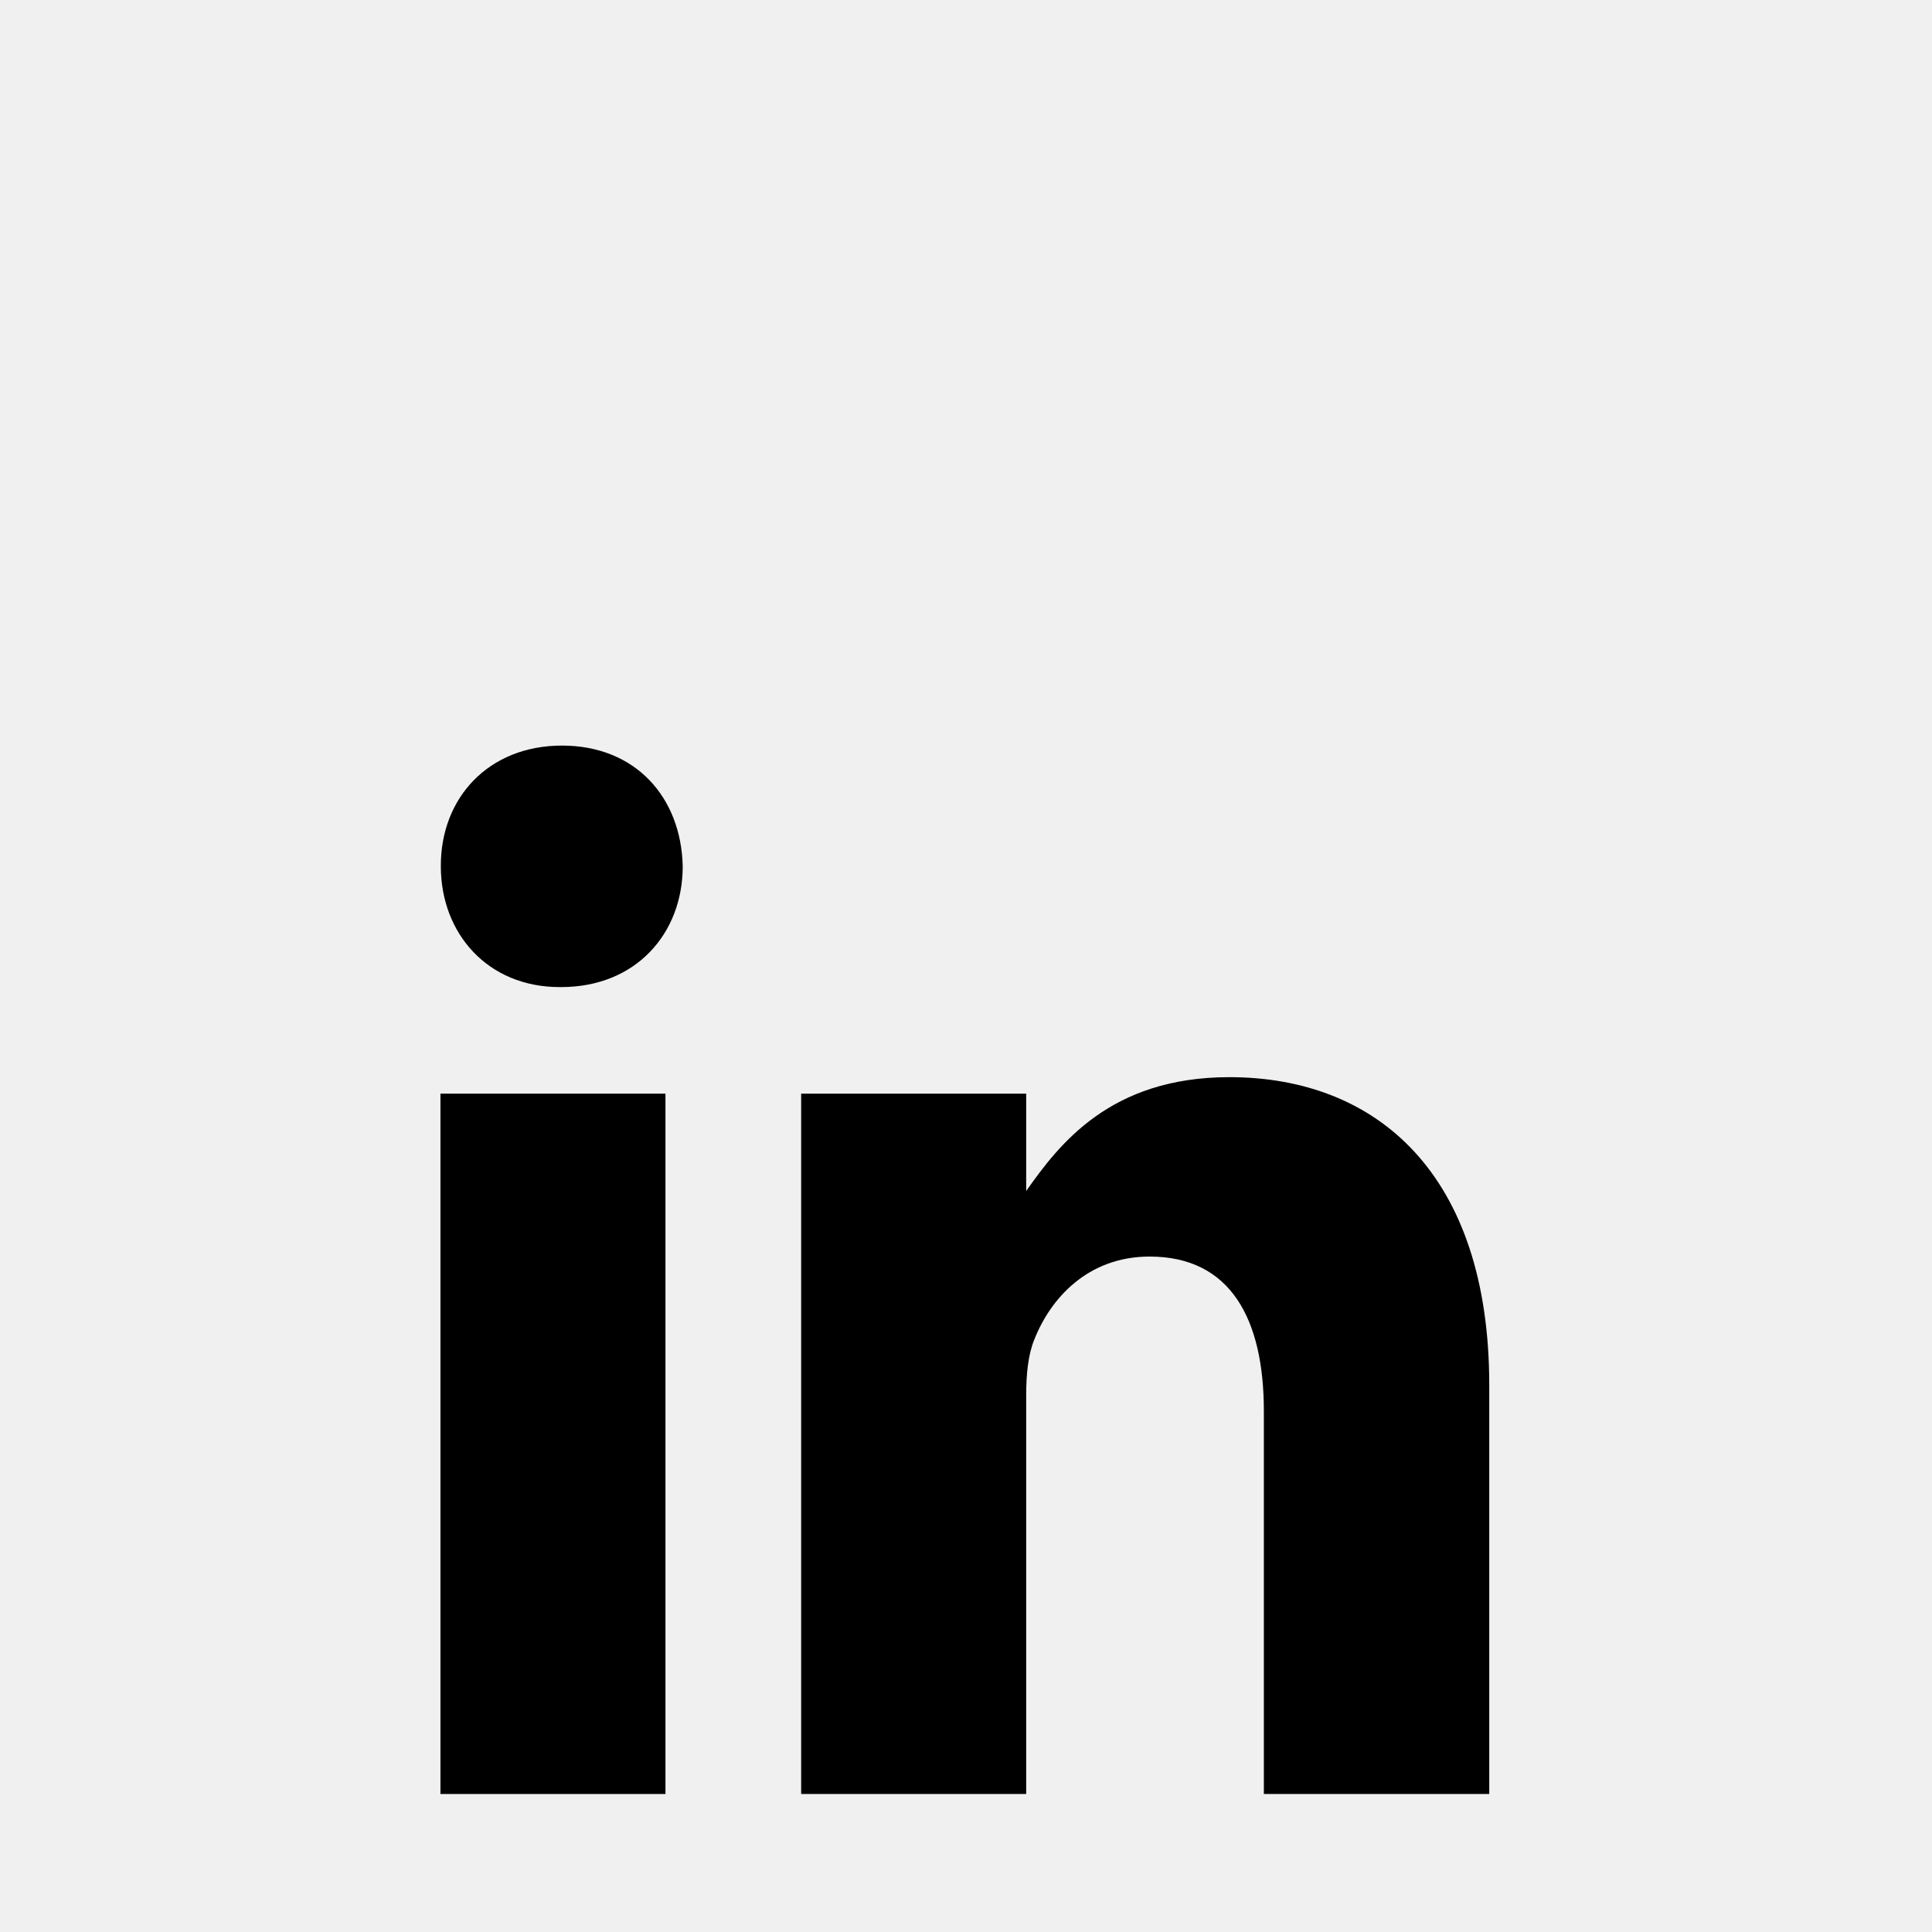
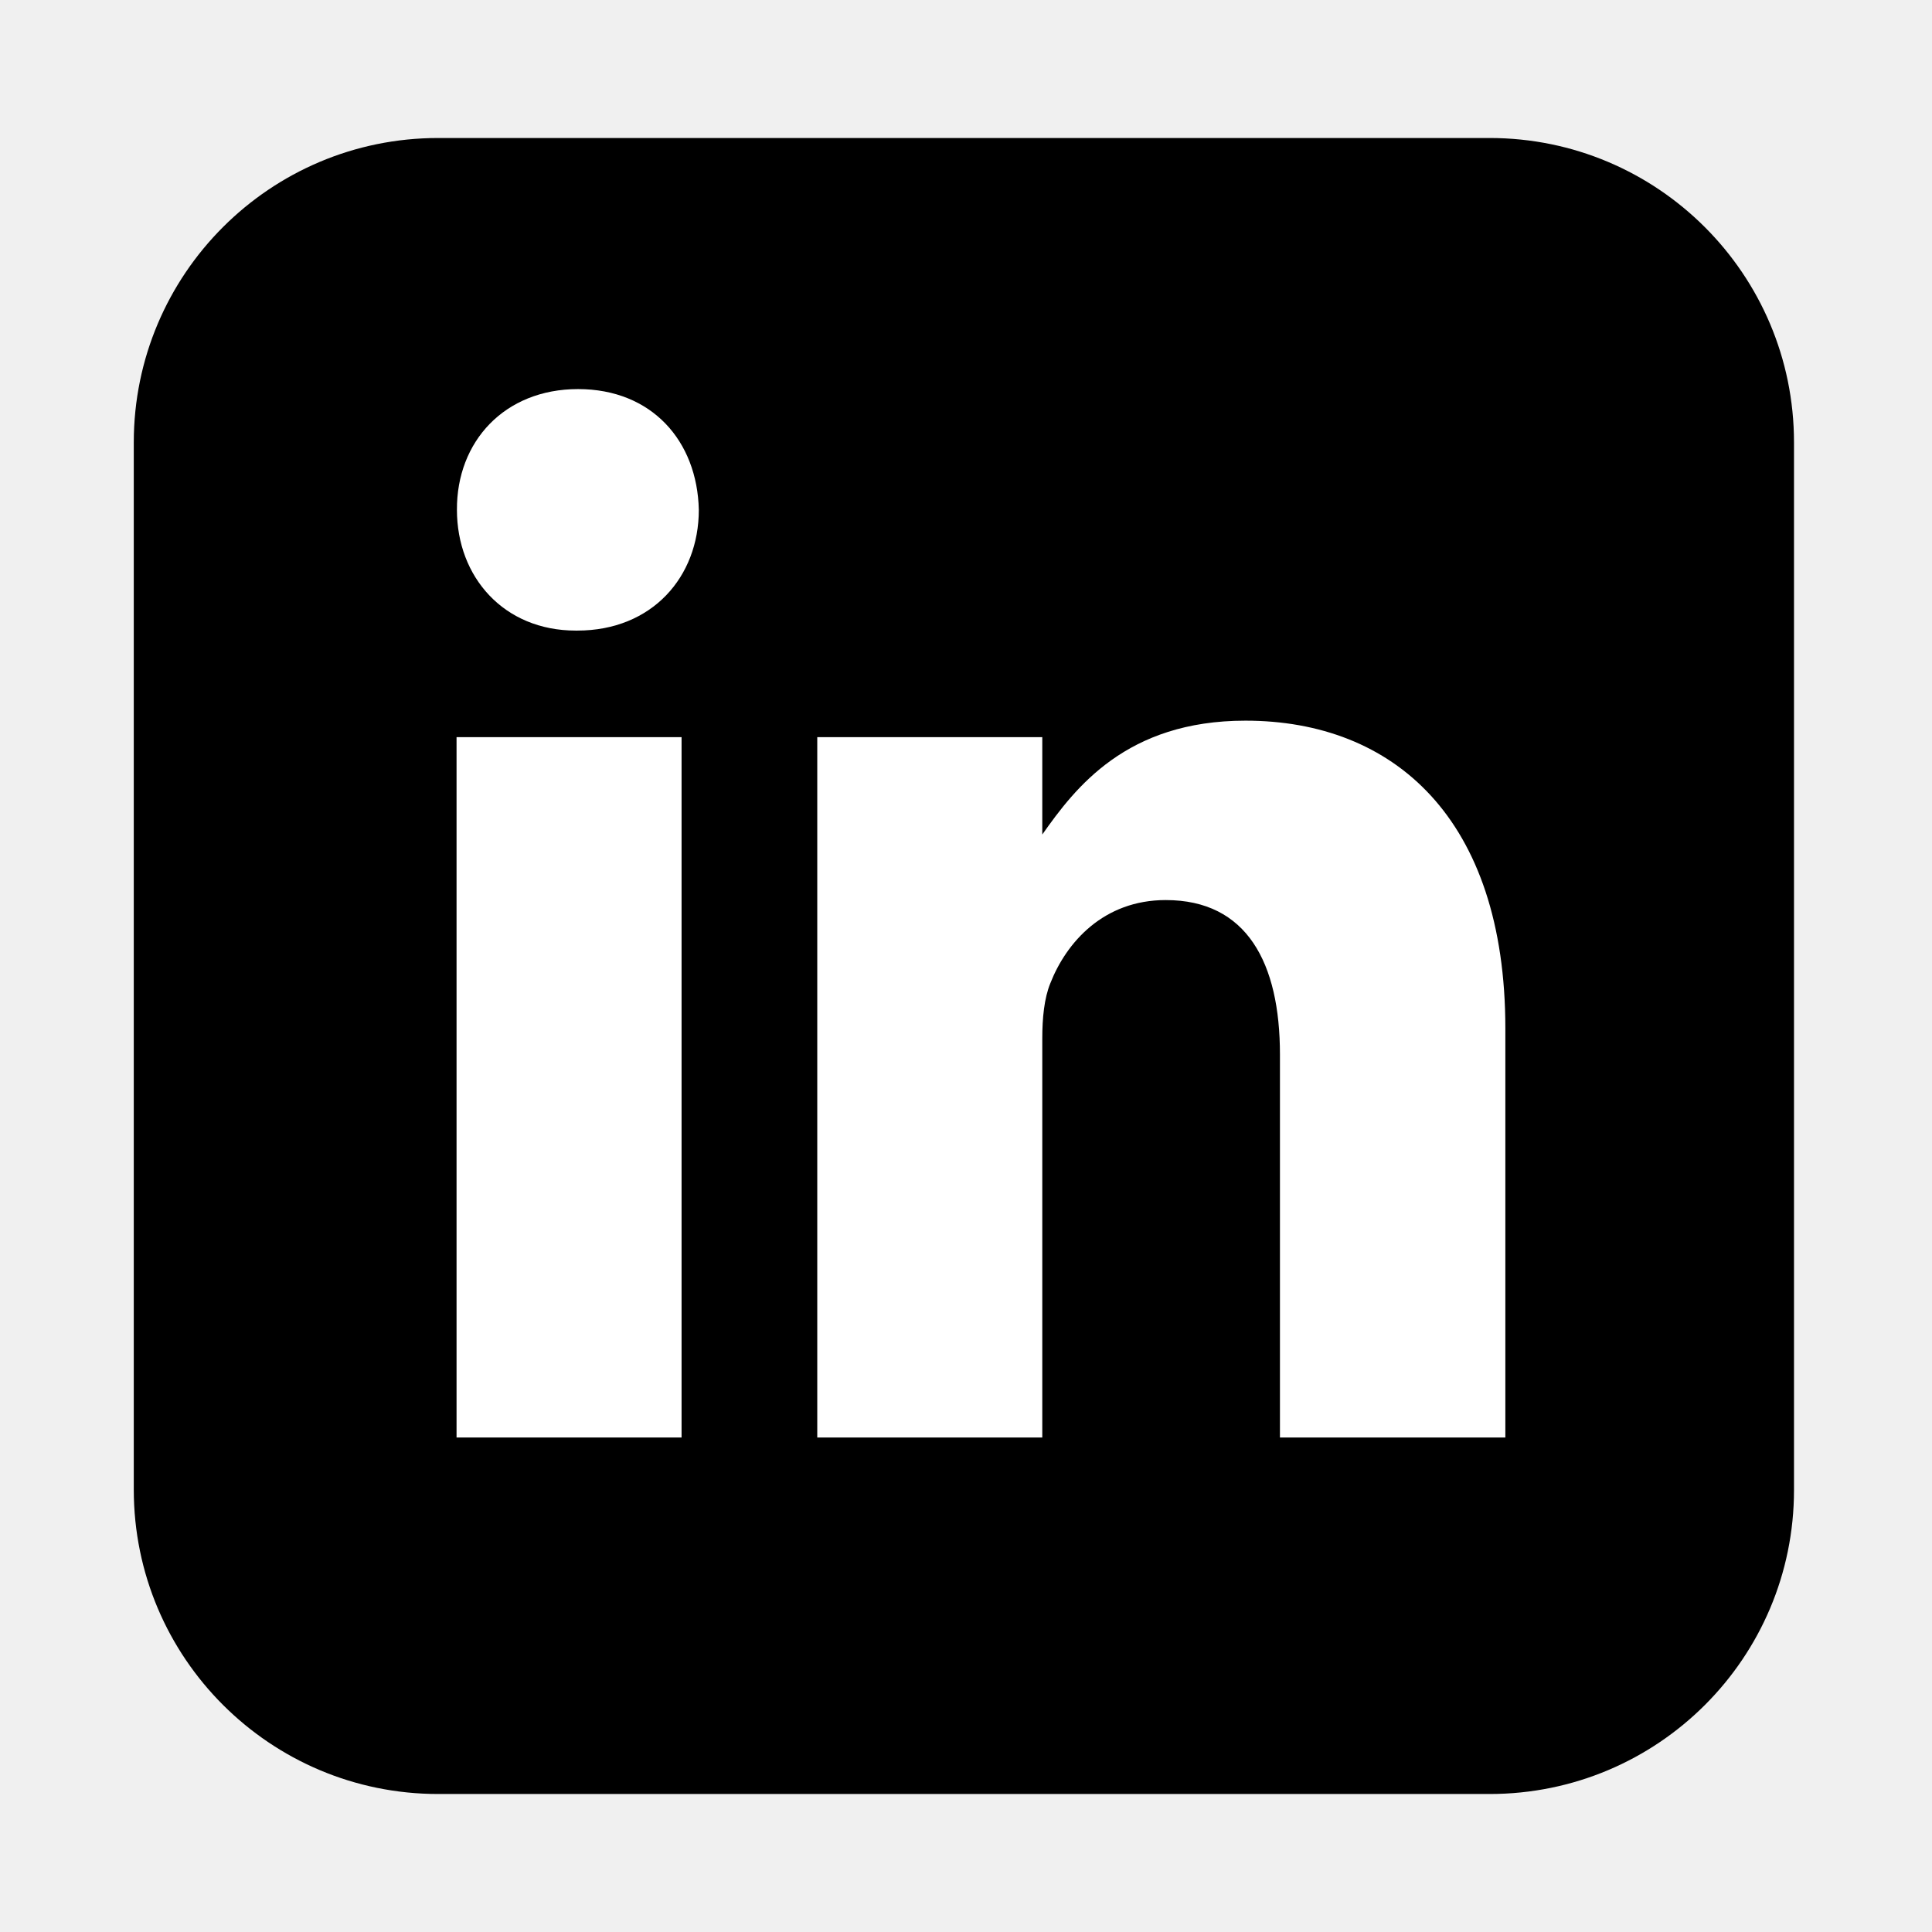
- <svg xmlns="http://www.w3.org/2000/svg" version="1.1" id="Layer_1" x="0px" y="0px" viewBox="-301 401 504 504" style="enable-background:new -301 401 504 504;" xml:space="preserve">
+ <svg xmlns="http://www.w3.org/2000/svg" version="1.1" id="Layer_1" x="0px" y="0px" viewBox="-305 397 504 504" style="enable-background:new -305 397 504 504;" xml:space="preserve">
+   <style type="text/css">
+ 	.st0{fill:#FFFFFF;}
+ </style>
+   <path d="M83.6,865h-274.3c-43.8,0-79.4-35.5-79.4-79.4V512.4c0-43.8,35.5-79.4,79.4-79.4H83.6c43.8,0,79.4,35.5,79.4,79.4v273.3  C163,829.5,127.5,865,83.6,865z" />
  <g>
-     <path d="M87.5,762.3V869H28.7v-99.9c0-23.9-8.6-40.3-29.8-40.3c-16.2,0-25.9,11-30.1,21.7c-1.6,3.9-2.1,9.1-2.1,14.4V869h-58.7   V686.3h58.7v25.4c8.6-12.2,21.9-29.7,53-29.7C58.3,682,87.5,707.4,87.5,762.3z" />
-     <path d="M-122.9,627c0,17.5-12.2,31.5-31.7,31.5h-0.4c-18.8,0-31-14-31-31.5c-0.1-17.8,12.4-31.5,31.6-31.5S-123.3,609-122.9,627z" />
-     <rect x="-186.1" y="686.3" width="58.7" height="182.7" />
+     <path class="st0" d="M87.7,665.3V772H28.9v-99.9c0-23.9-8.6-40.3-29.8-40.3c-16.2,0-25.9,11-30.1,21.7c-1.6,3.9-2.1,9.1-2.1,14.4   V772h-58.7V589.3h58.7v25.4c8.6-12.2,21.9-29.7,53-29.7C58.5,585,87.7,610.4,87.7,665.3z" />
+     <path class="st0" d="M-122.7,530c0,17.5-12.2,31.5-31.7,31.5h-0.4c-18.8,0-31-14-31-31.5c-0.1-17.8,12.4-31.5,31.6-31.5   S-123.1,512-122.7,530z" />
+     <rect x="-185.9" y="589.3" class="st0" width="58.7" height="182.7" />
  </g>
</svg>
